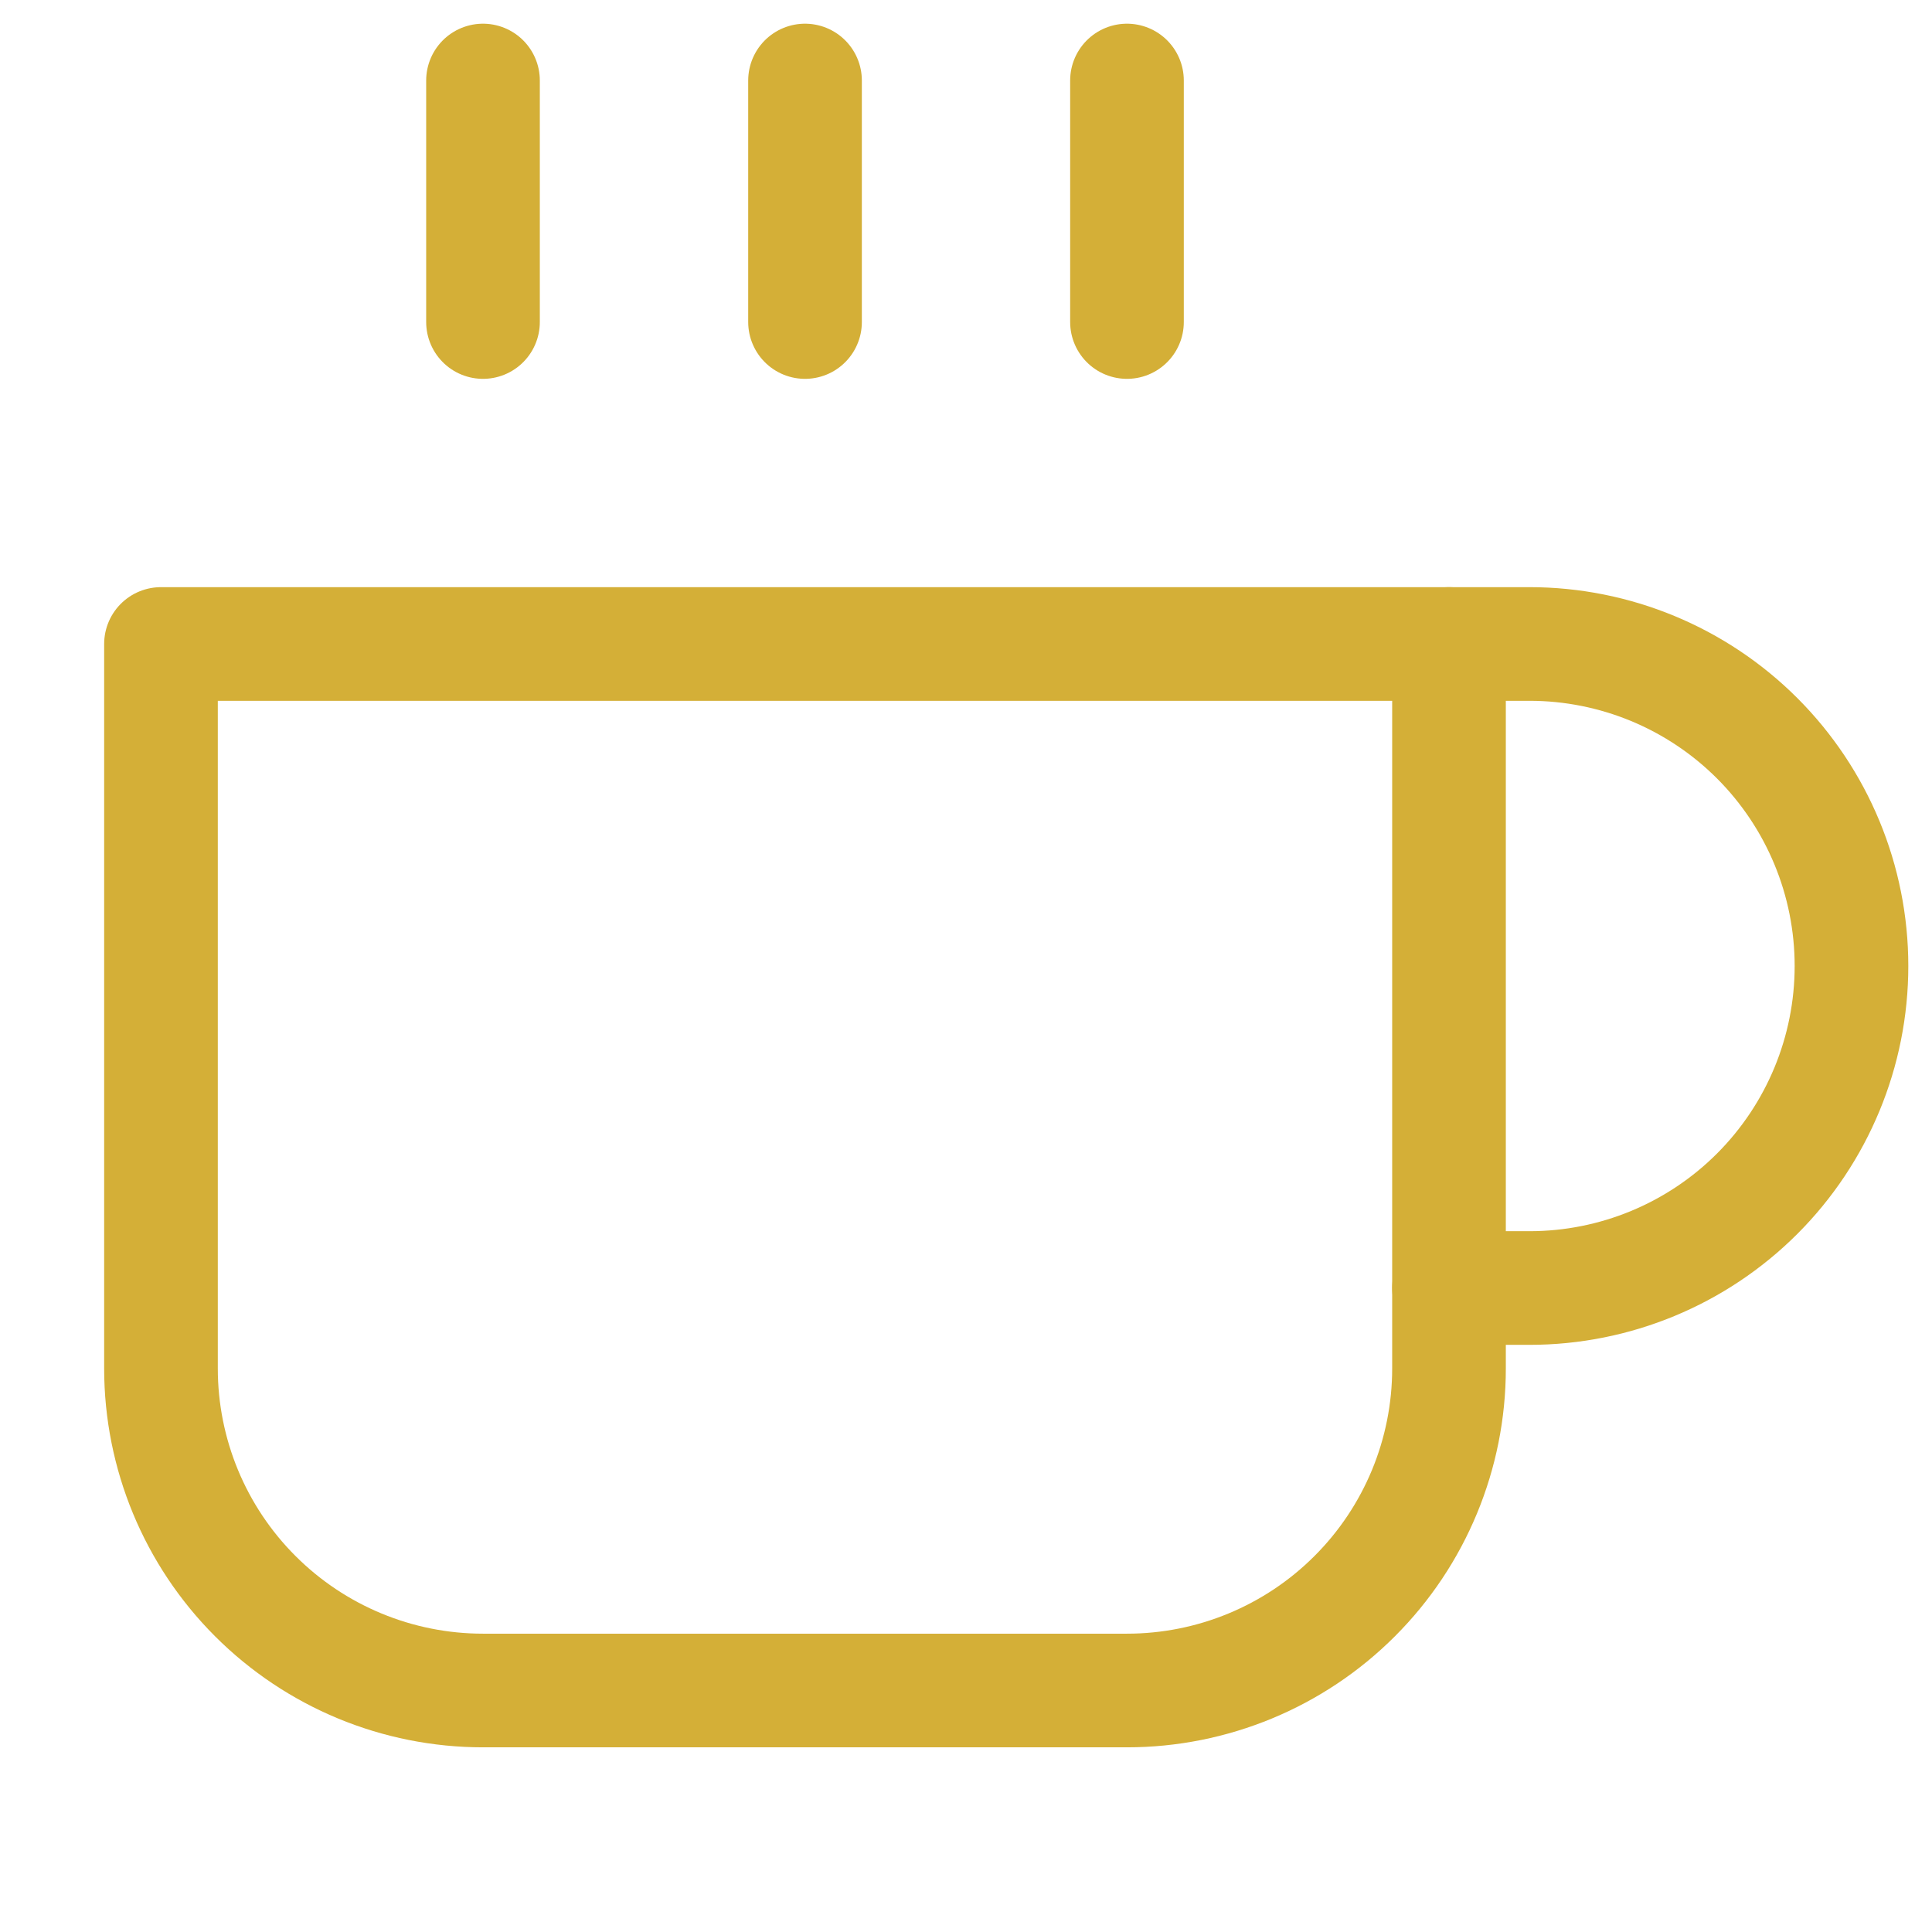
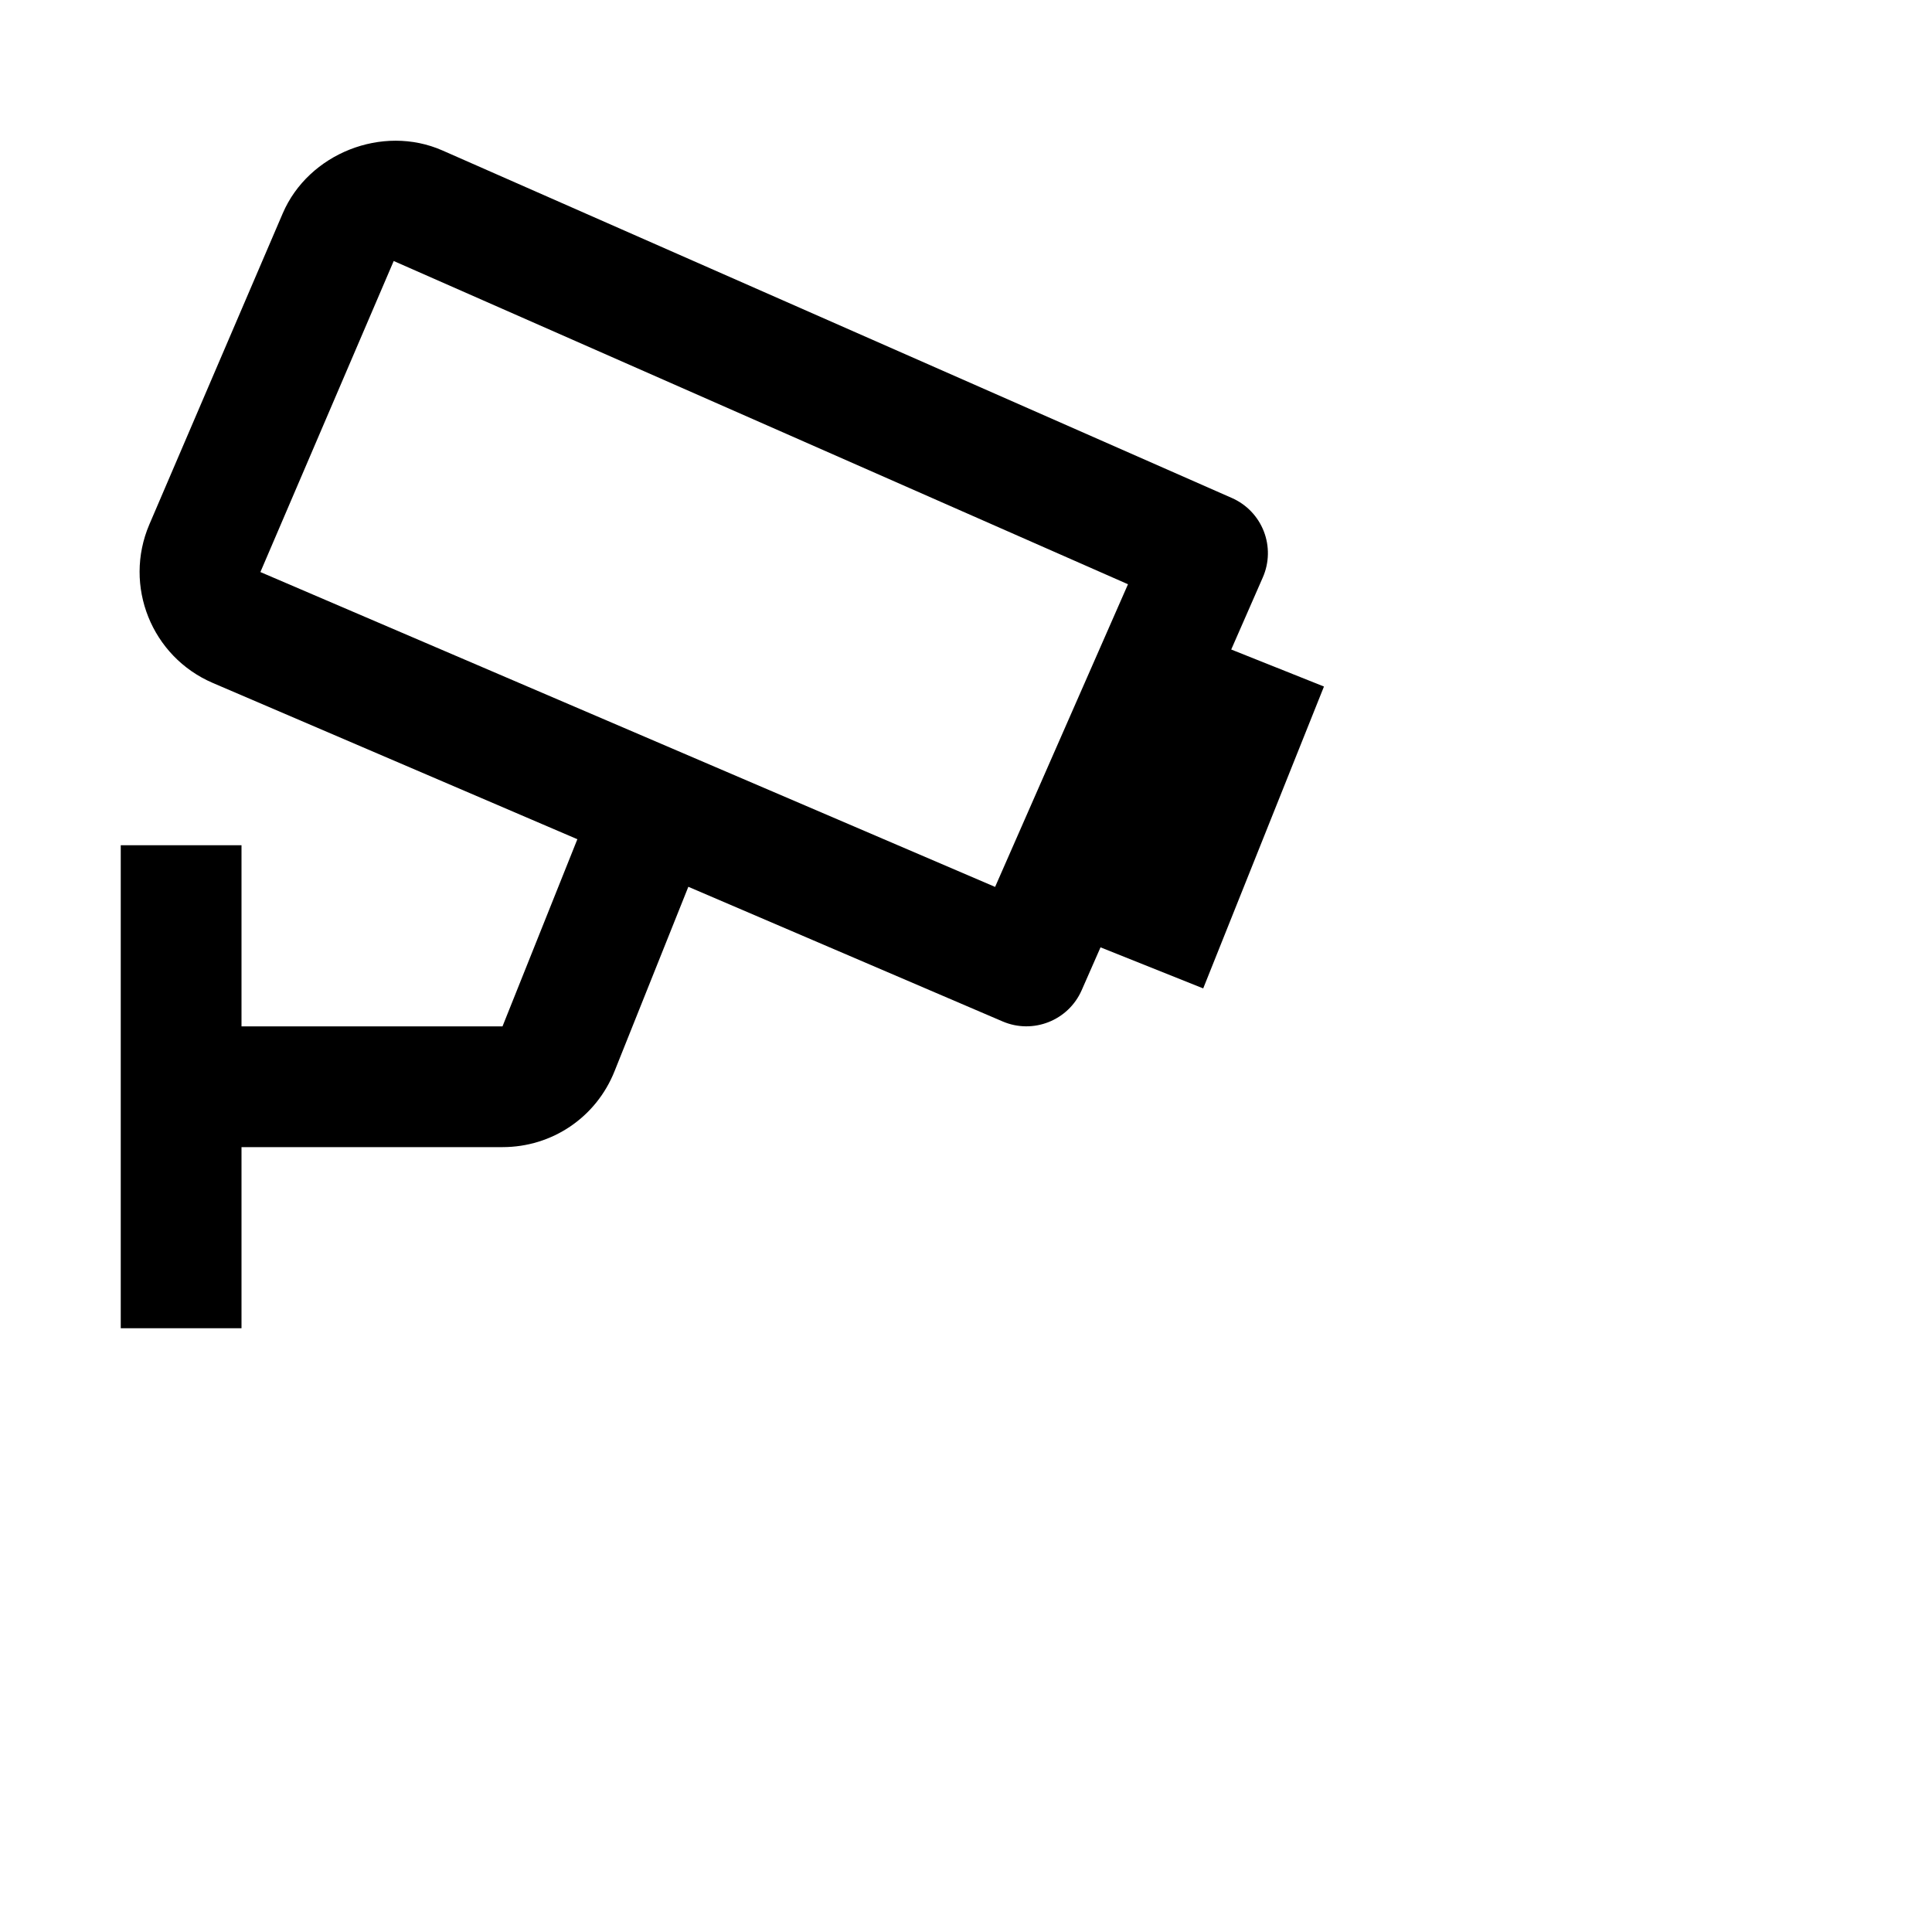
- <svg xmlns="http://www.w3.org/2000/svg" width="34" height="34" viewBox="0 0 34 34" fill="none">
-   <path d="M25.5 11.333H26.917C28.42 11.333 29.861 11.93 30.924 12.993C31.986 14.056 32.583 15.497 32.583 17C32.583 18.503 31.986 19.944 30.924 21.007C29.861 22.07 28.42 22.667 26.917 22.667H25.5" stroke="#D4AF37" stroke-width="2" stroke-linecap="round" stroke-linejoin="round" />
-   <path d="M2.833 11.333H25.5V24.083C25.5 25.586 24.903 27.028 23.84 28.09C22.778 29.153 21.336 29.75 19.833 29.75H8.5C6.997 29.75 5.556 29.153 4.493 28.09C3.43 27.028 2.833 25.586 2.833 24.083V11.333Z" stroke="#D4AF37" stroke-width="2" stroke-linecap="round" stroke-linejoin="round" />
-   <path d="M8.5 1.417V5.667" stroke="#D4AF37" stroke-width="2" stroke-linecap="round" stroke-linejoin="round" />
-   <path d="M14.167 1.417V5.667" stroke="#D4AF37" stroke-width="2" stroke-linecap="round" stroke-linejoin="round" />
-   <path d="M19.833 1.417V5.667" stroke="#D4AF37" stroke-width="2" stroke-linecap="round" stroke-linejoin="round" />
+ <svg xmlns="http://www.w3.org/2000/svg" width="32" height="32" viewBox="0 0 32 32" style="fill: rgba(0, 0, 0, 1);transform: ;msFilter:;">
+   <path d="M20.916 9.564a.998.998 0 0 0-.513-1.316L7.328 2.492c-.995-.438-2.22.051-2.645 1.042l-2.21 5.154a2.001 2.001 0 0 0 1.052 2.624L9.563 13.9 8.323 17H4v-3H2v8h2v-3h4.323c.823 0 1.552-.494 1.856-1.258l1.222-3.054 5.205 2.23a1 1 0 0 0 1.31-.517l.312-.71 1.701.68 2-5-1.536-.613.523-1.194zm-4.434 5.126L4.313 9.475l2.208-5.152 12.162 5.354-2.201 5.013z ">
+ 
+ </path>
</svg>
